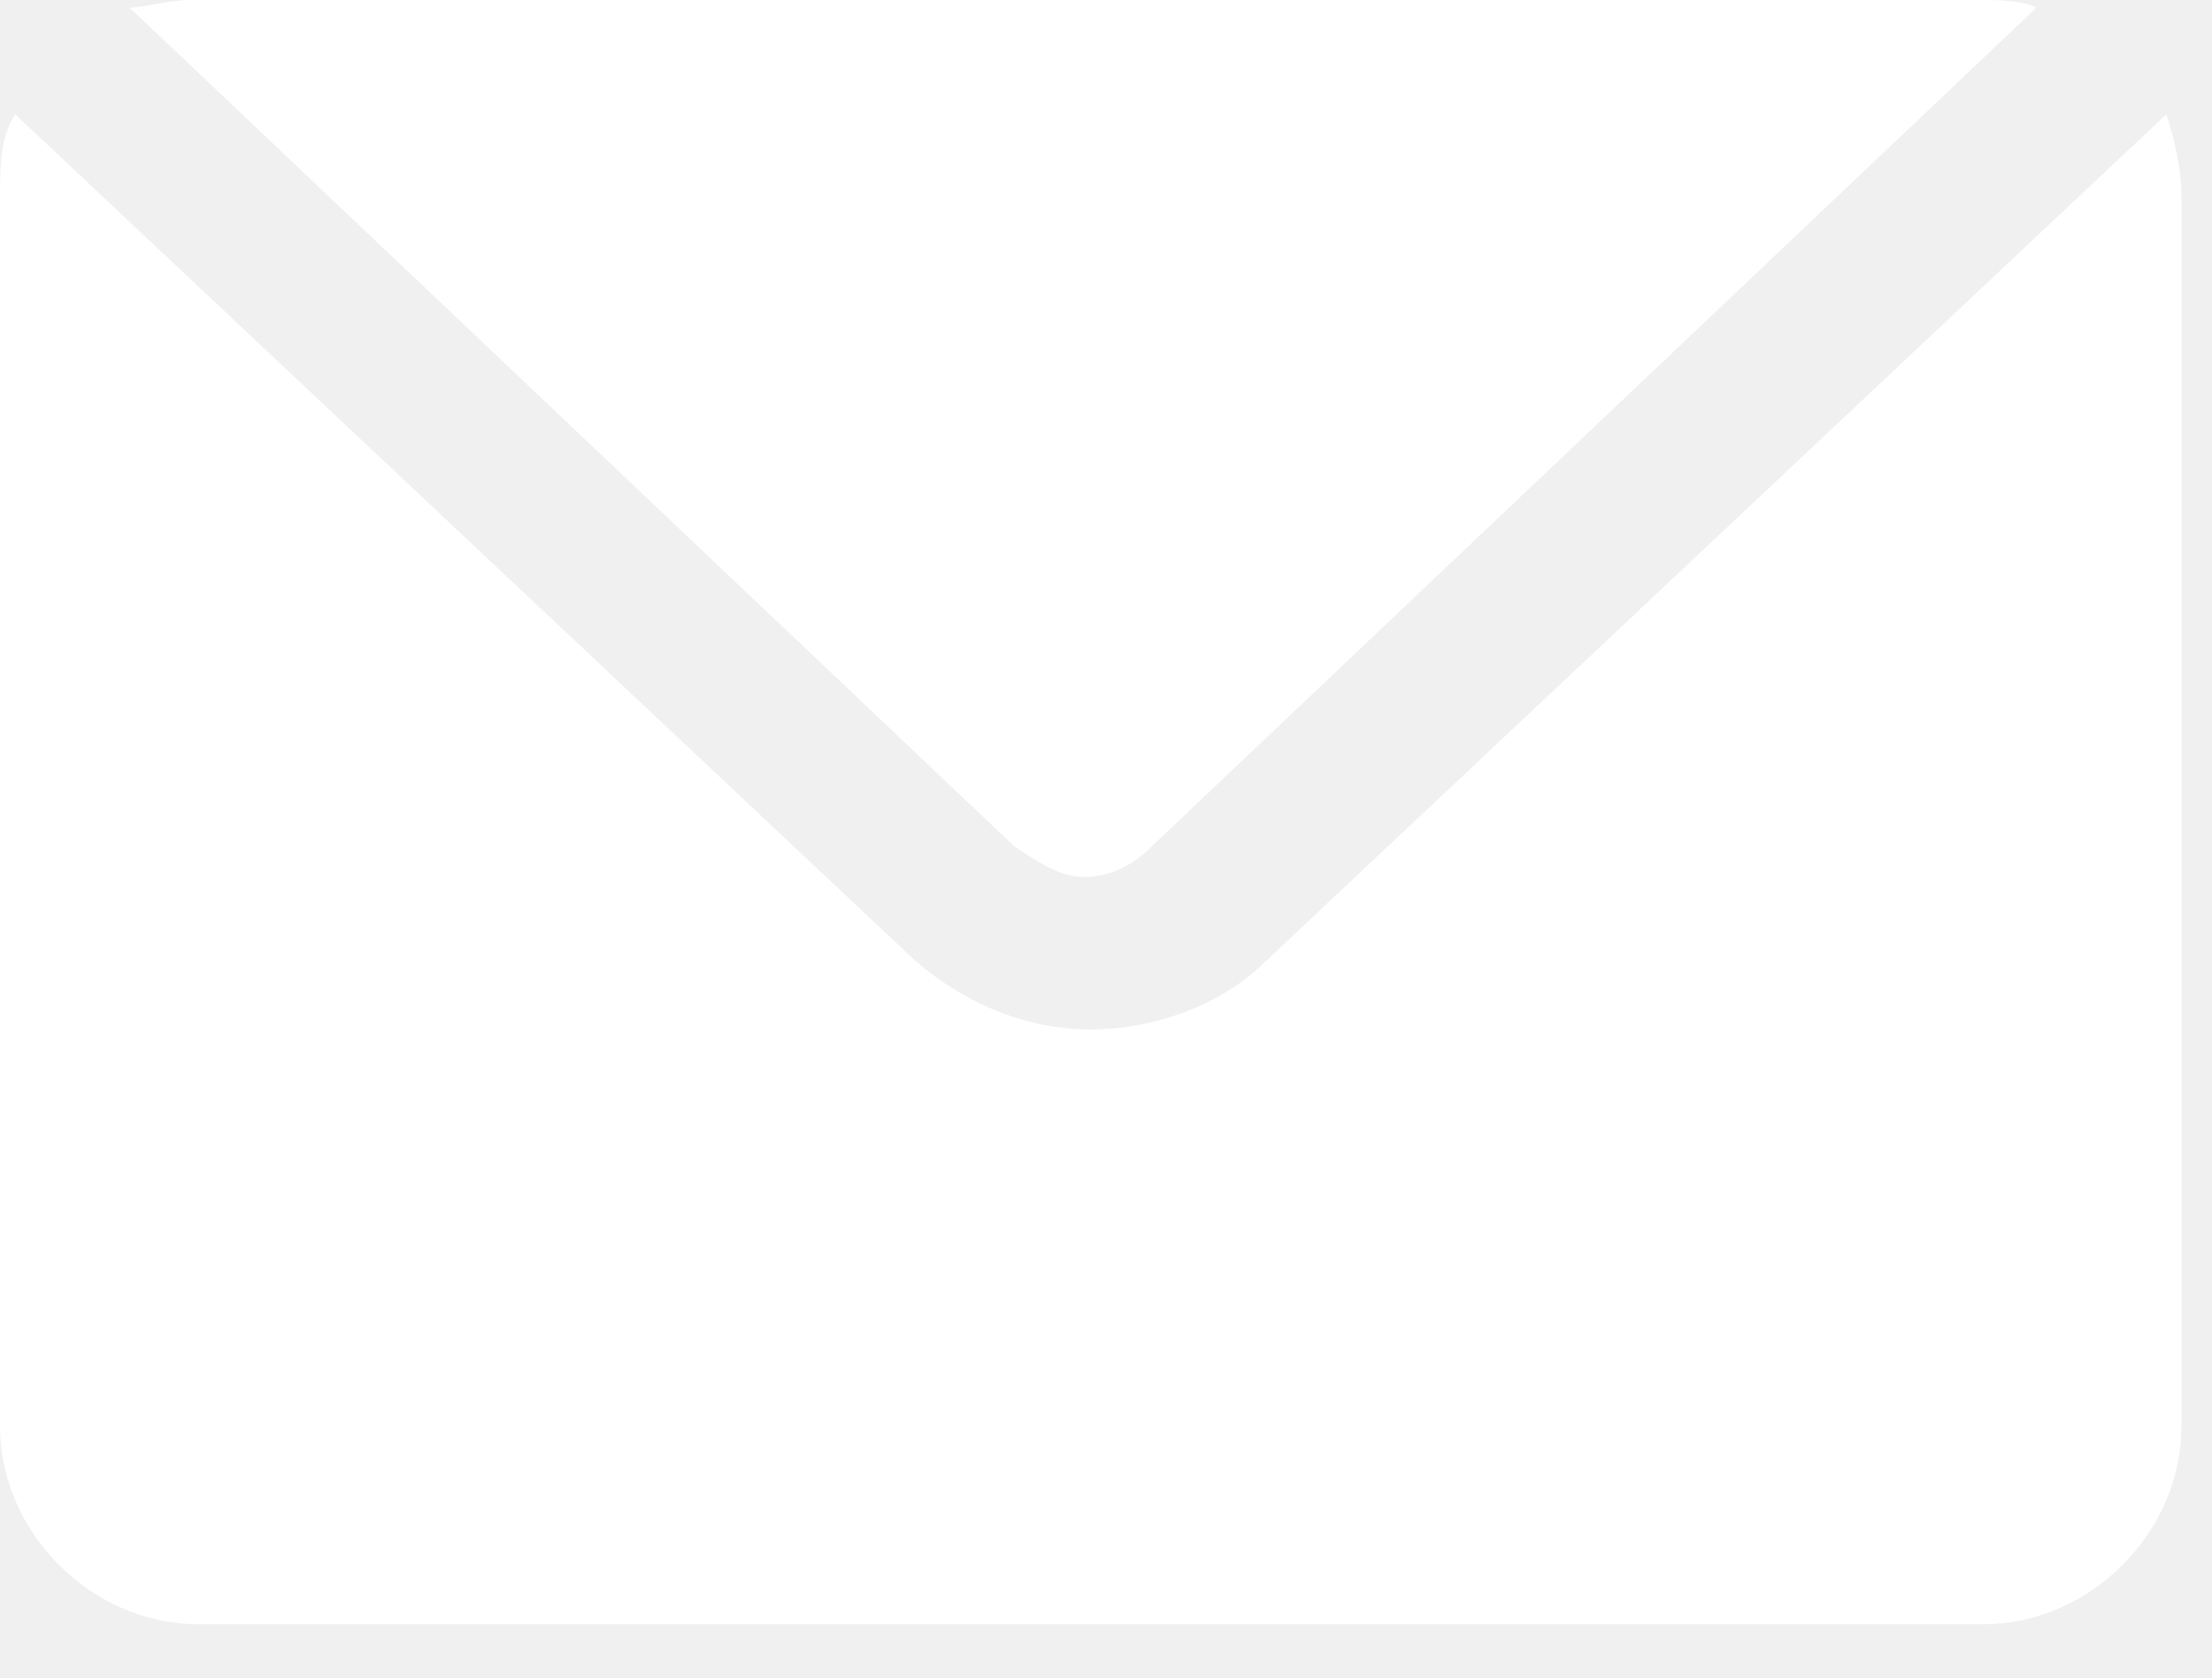
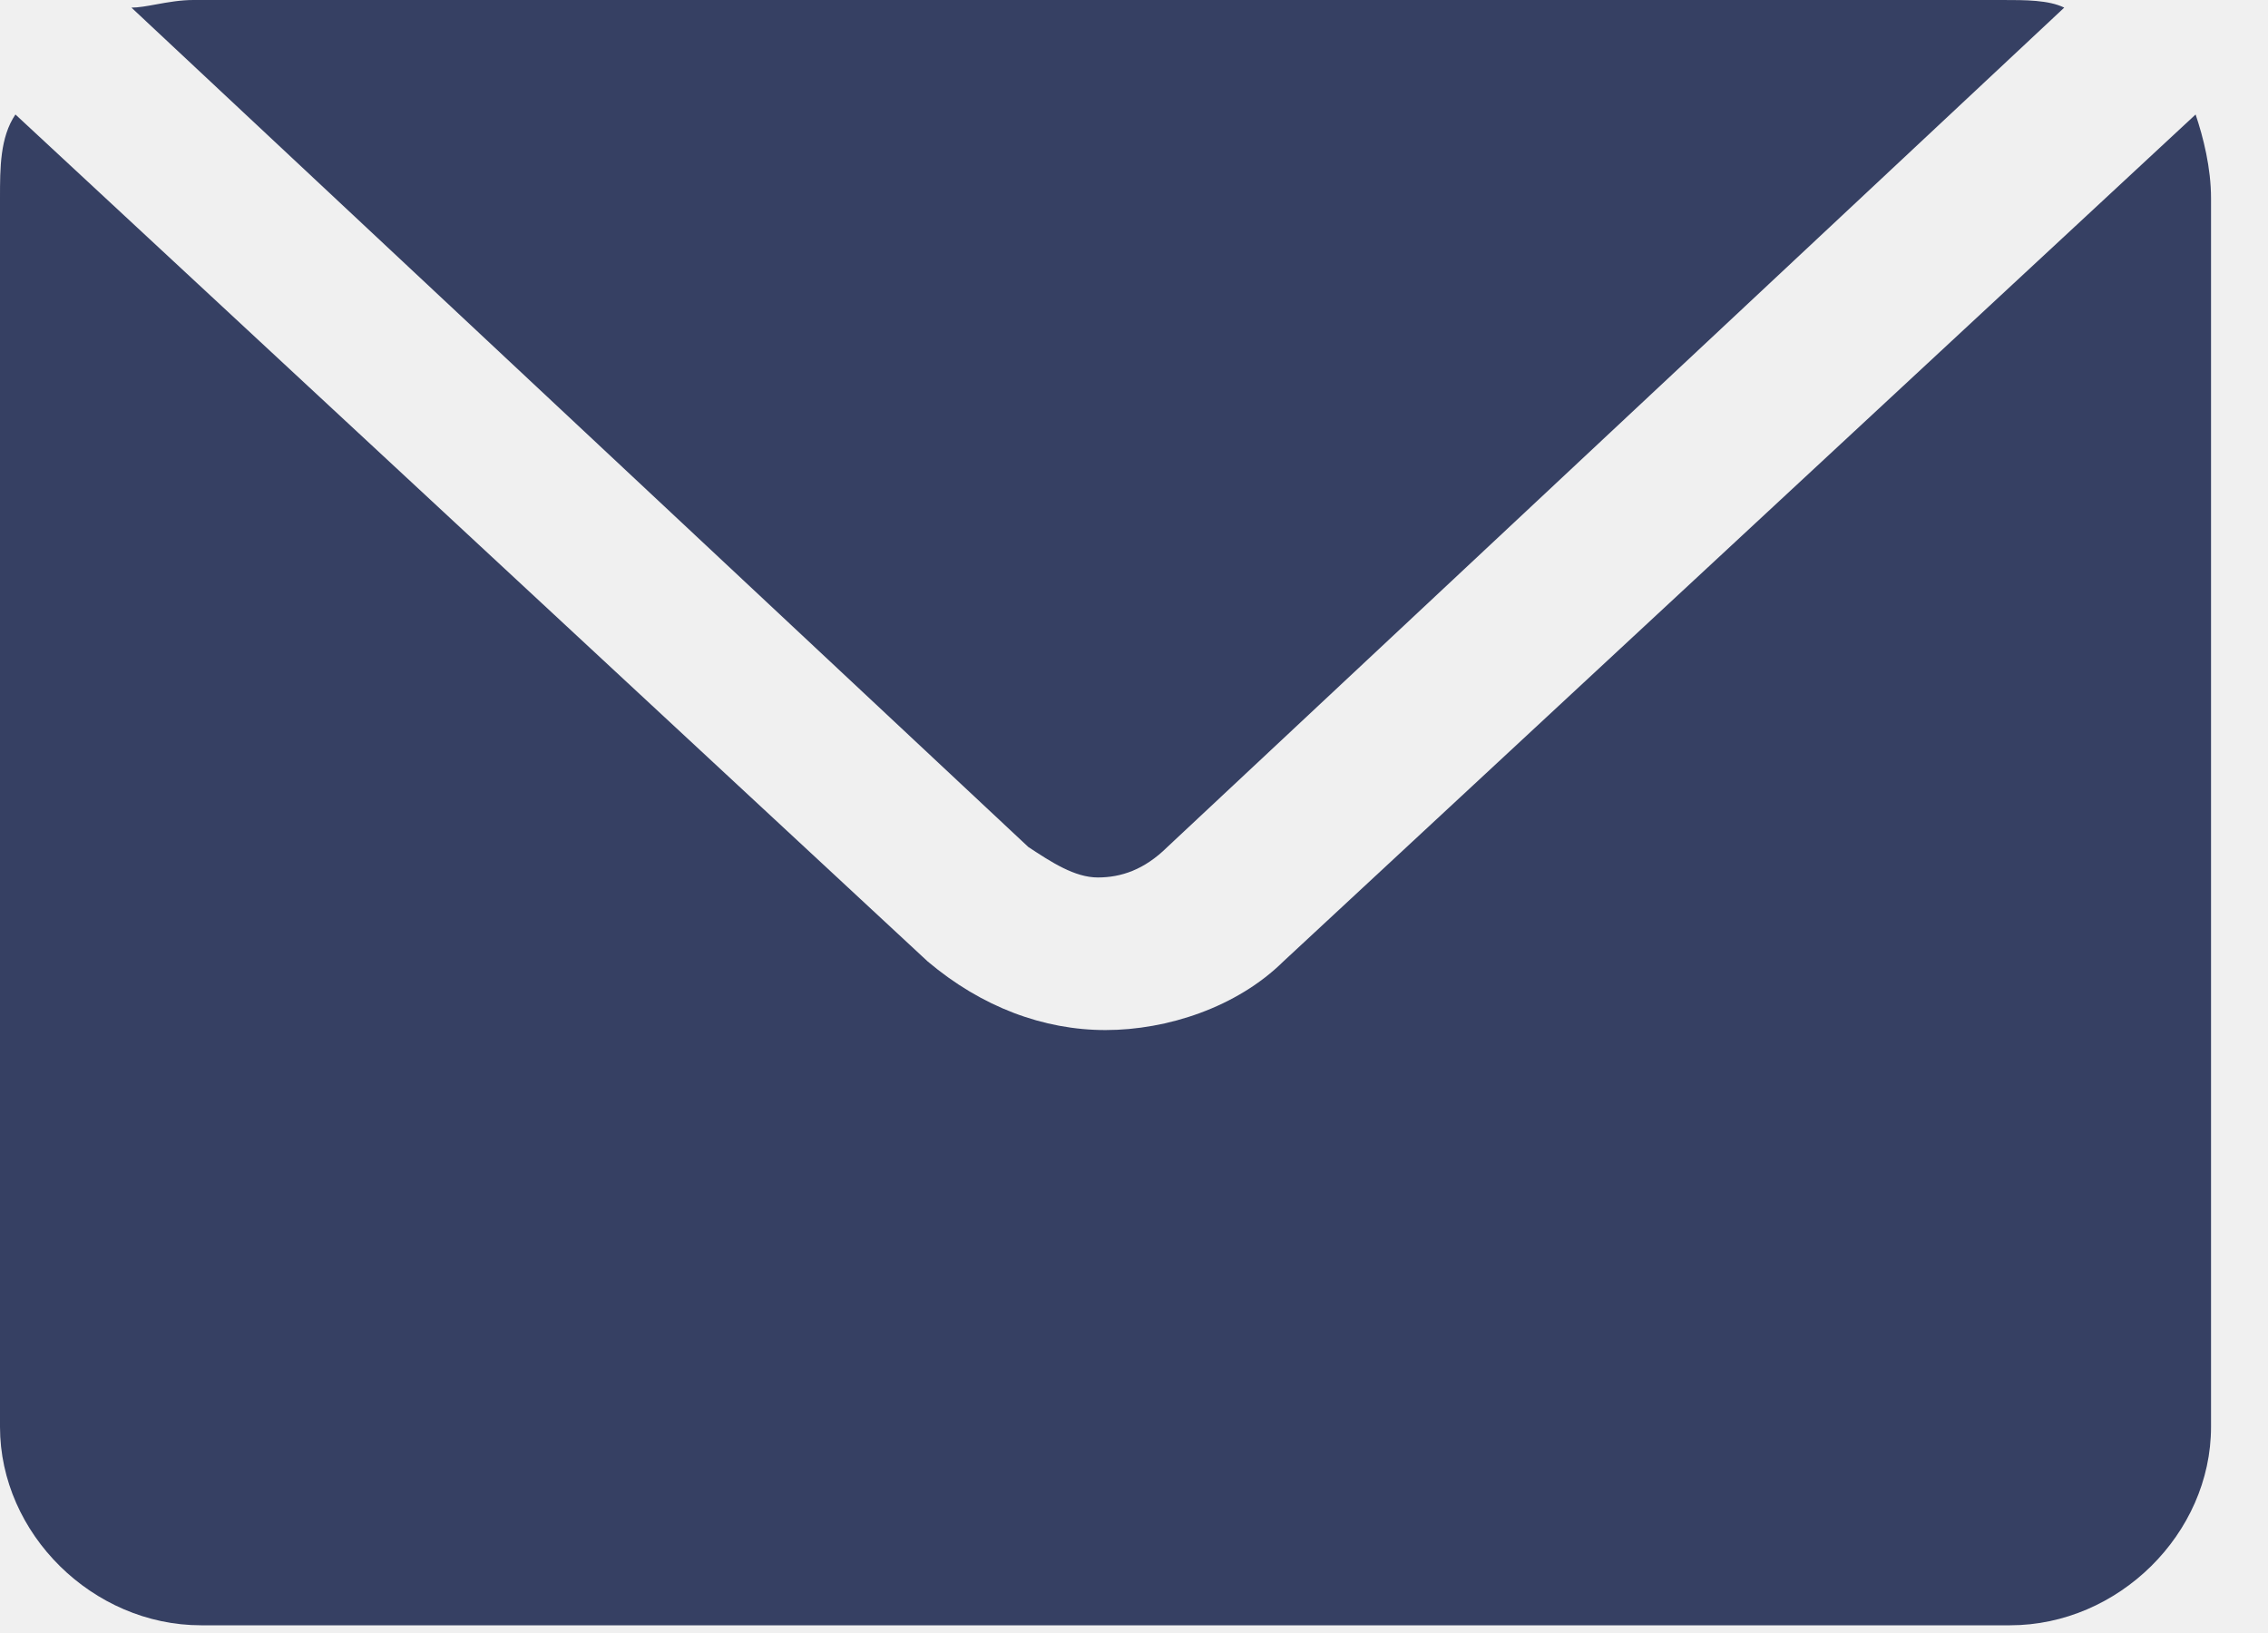
- <svg xmlns="http://www.w3.org/2000/svg" width="29" height="22" viewBox="0 0 29 22" fill="none">
-   <path d="M14.199 10.598C14.099 10.598 13.999 10.598 13.899 10.498L3.699 0.898H24.599L14.399 10.498C14.399 10.498 14.299 10.598 14.199 10.598Z" fill="white" />
-   <path d="M22.399 1.8L14.199 9.5L5.999 1.8H22.399ZM25.899 0H2.499C2.199 0 1.899 0.1 1.699 0.1L13.299 11.1C13.599 11.3 13.899 11.5 14.199 11.5C14.499 11.5 14.799 11.4 15.099 11.1L26.699 0.1C26.499 3.7998e-07 26.199 0 25.899 0Z" fill="white" />
-   <path d="M2.501 20.397C1.601 20.397 0.801 19.597 0.801 18.697V3.297L11.301 13.197C12.101 13.897 13.101 14.297 14.201 14.297C15.301 14.297 16.301 13.897 17.101 13.197L27.601 3.297V18.697C27.601 19.597 26.801 20.397 25.901 20.397H2.501Z" fill="white" />
-   <path d="M1.7 5.4L10.7 13.9C11.6 14.8 12.9 15.3 14.2 15.3C15.5 15.3 16.7 14.8 17.7 13.9L26.7 5.4V18.7C26.7 19.1 26.3 19.5 25.9 19.5H2.5C2.1 19.5 1.7 19.1 1.7 18.7V5.4ZM0.2 1.5C7.32392e-05 1.8 0 2.2 0 2.6V18.7C0 20.1 1.2 21.3 2.6 21.3H26C27.4 21.3 28.6 20.1 28.6 18.7V2.6C28.6 2.2 28.5 1.8 28.4 1.5L16.6 12.6C16 13.2 15.1 13.5 14.3 13.5C13.5 13.5 12.7 13.2 12 12.6L0.2 1.5Z" fill="white" />
+ <svg xmlns="http://www.w3.org/2000/svg" width="25" height="18" viewBox="0 0 25 18" fill="none">
+   <path d="M2.131 0H22.072C22.328 0 22.583 0 22.754 0.084L12.868 9.336C12.613 9.588 12.357 9.672 12.101 9.672C11.846 9.672 11.59 9.504 11.335 9.336L1.449 0.084C1.526 0.084 1.62 0.067 1.723 0.048C1.849 0.025 1.99 0 2.131 0Z" fill="#364063" />
+   <path d="M0 2.187C0 1.85 6.24061e-05 1.514 0.17 1.262L10.226 10.598C10.823 11.102 11.505 11.354 12.186 11.354C12.868 11.354 13.635 11.102 14.146 10.598L24.202 1.262C24.287 1.514 24.372 1.85 24.372 2.187V15.728C24.372 16.906 23.35 17.915 22.157 17.915H2.216C1.023 17.915 0 16.906 0 15.728V2.187Z" fill="#364063" />
</svg>
